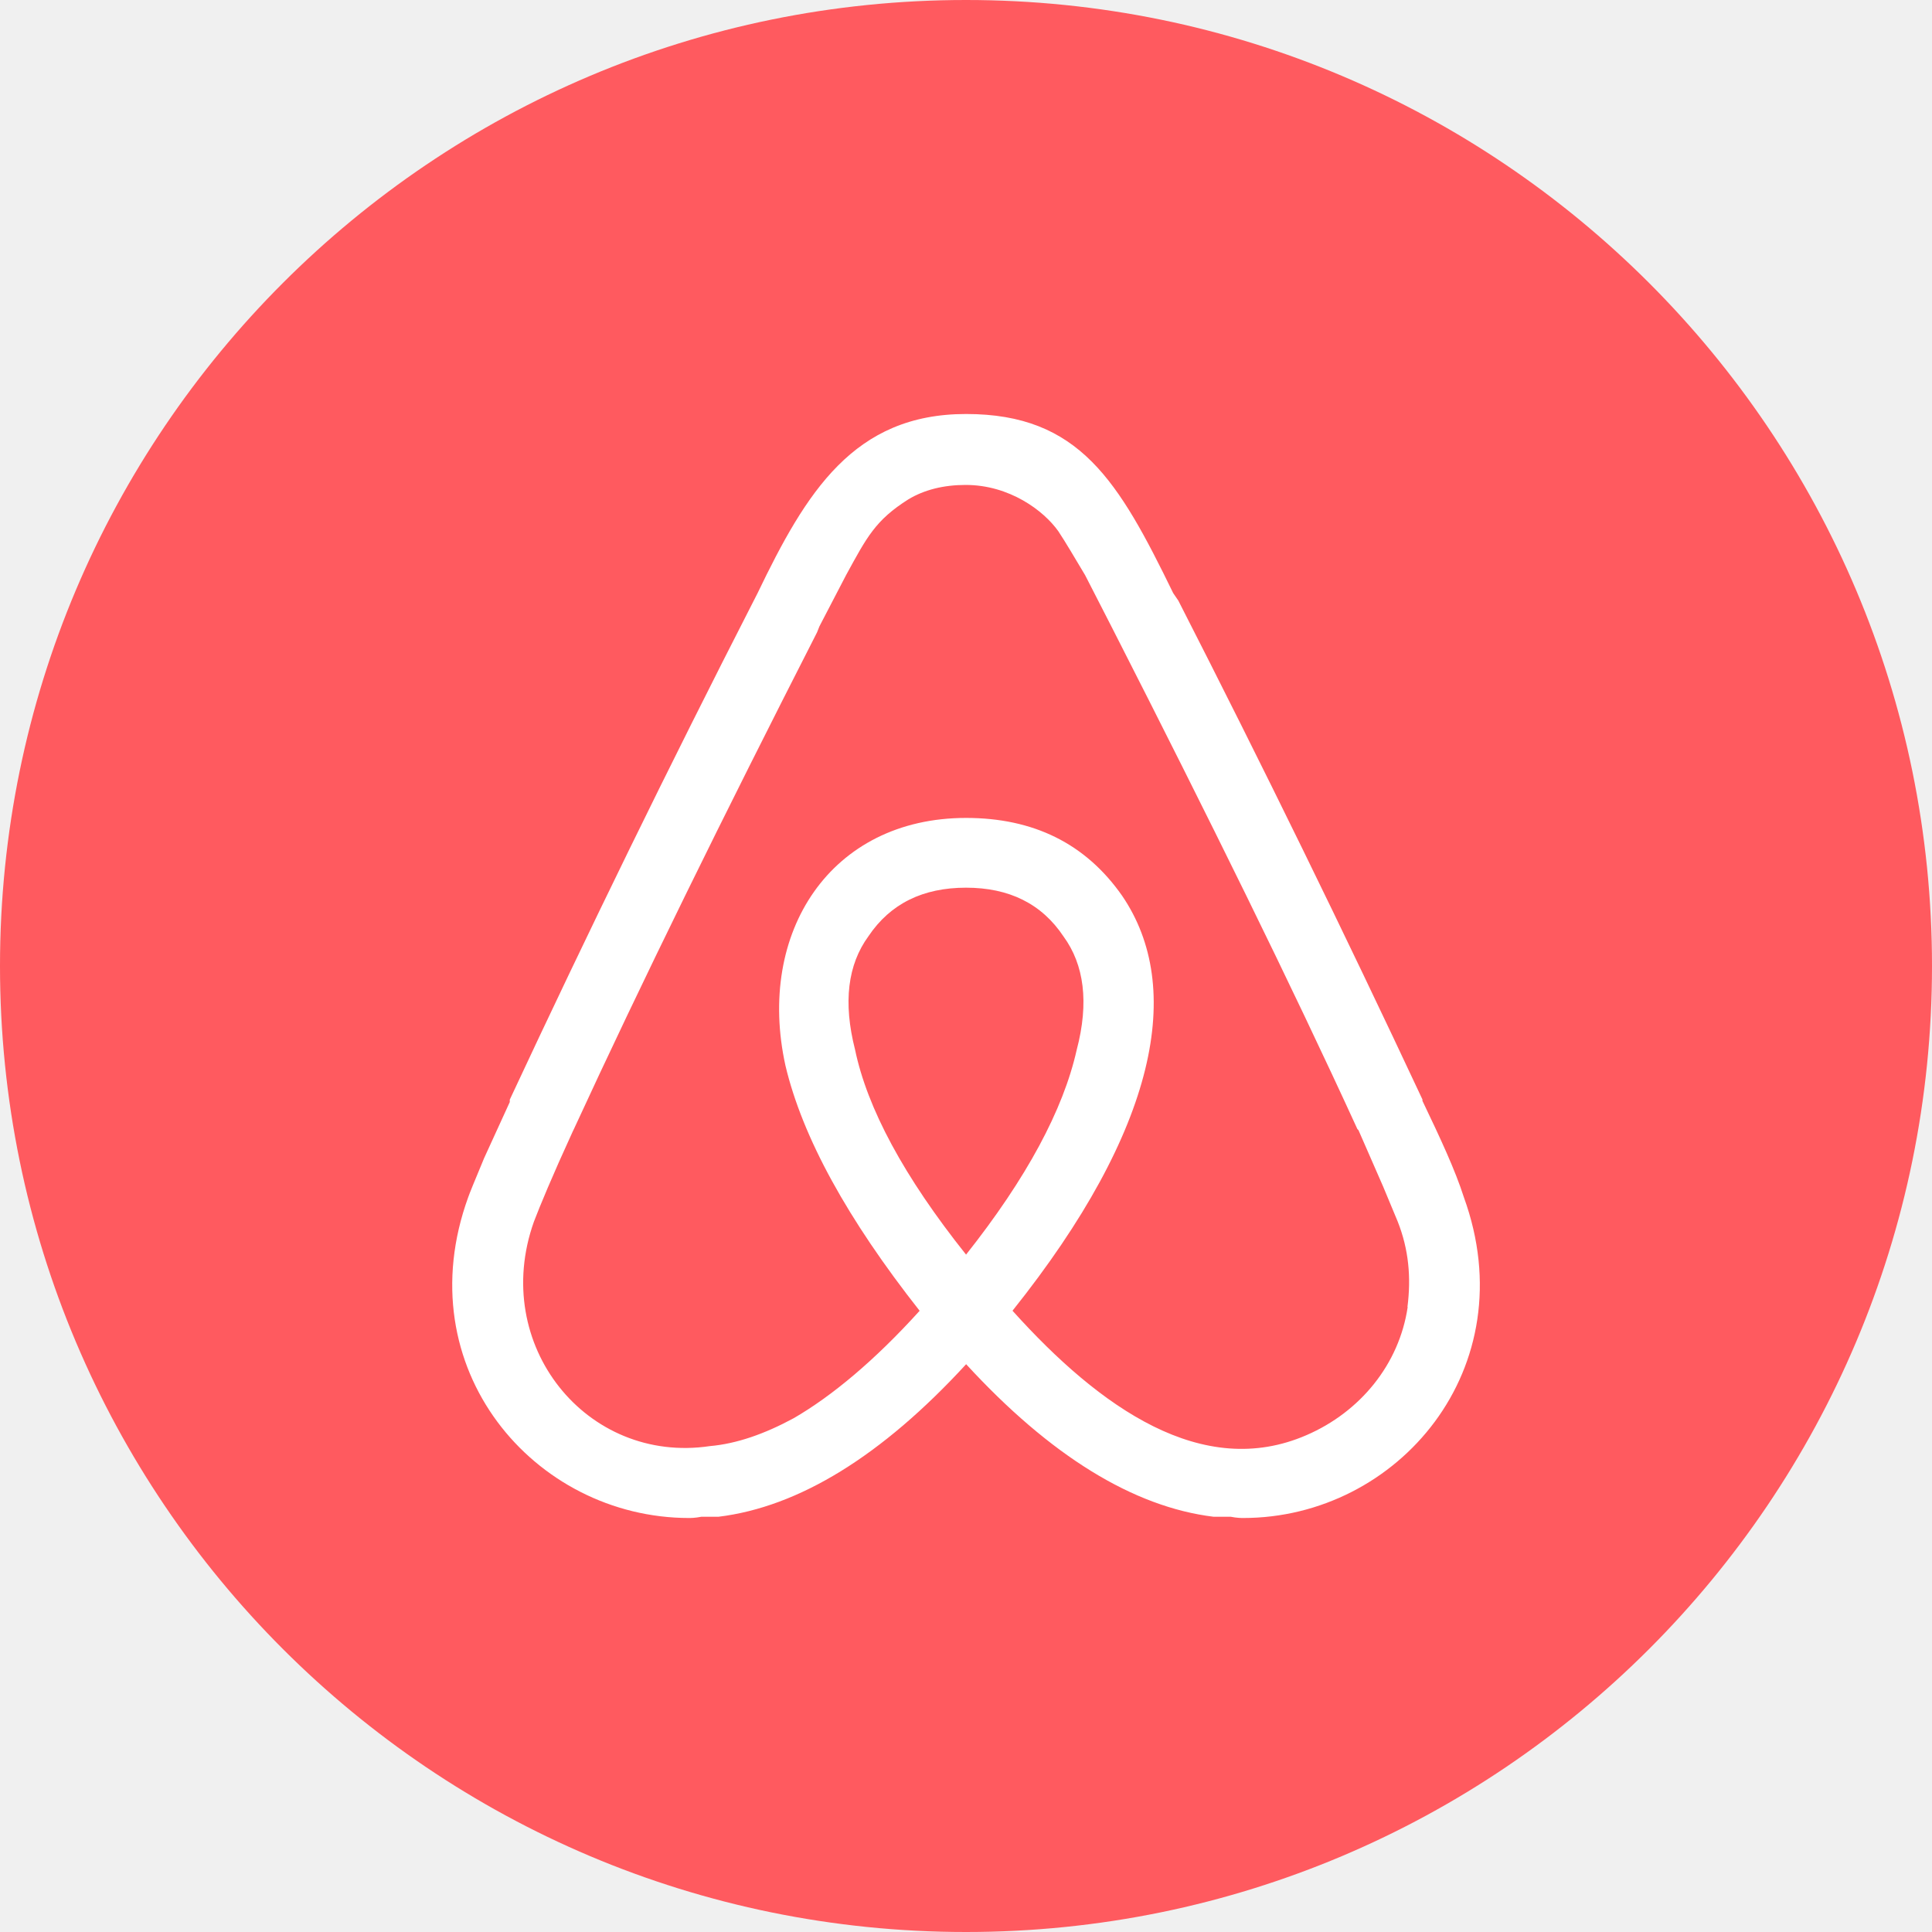
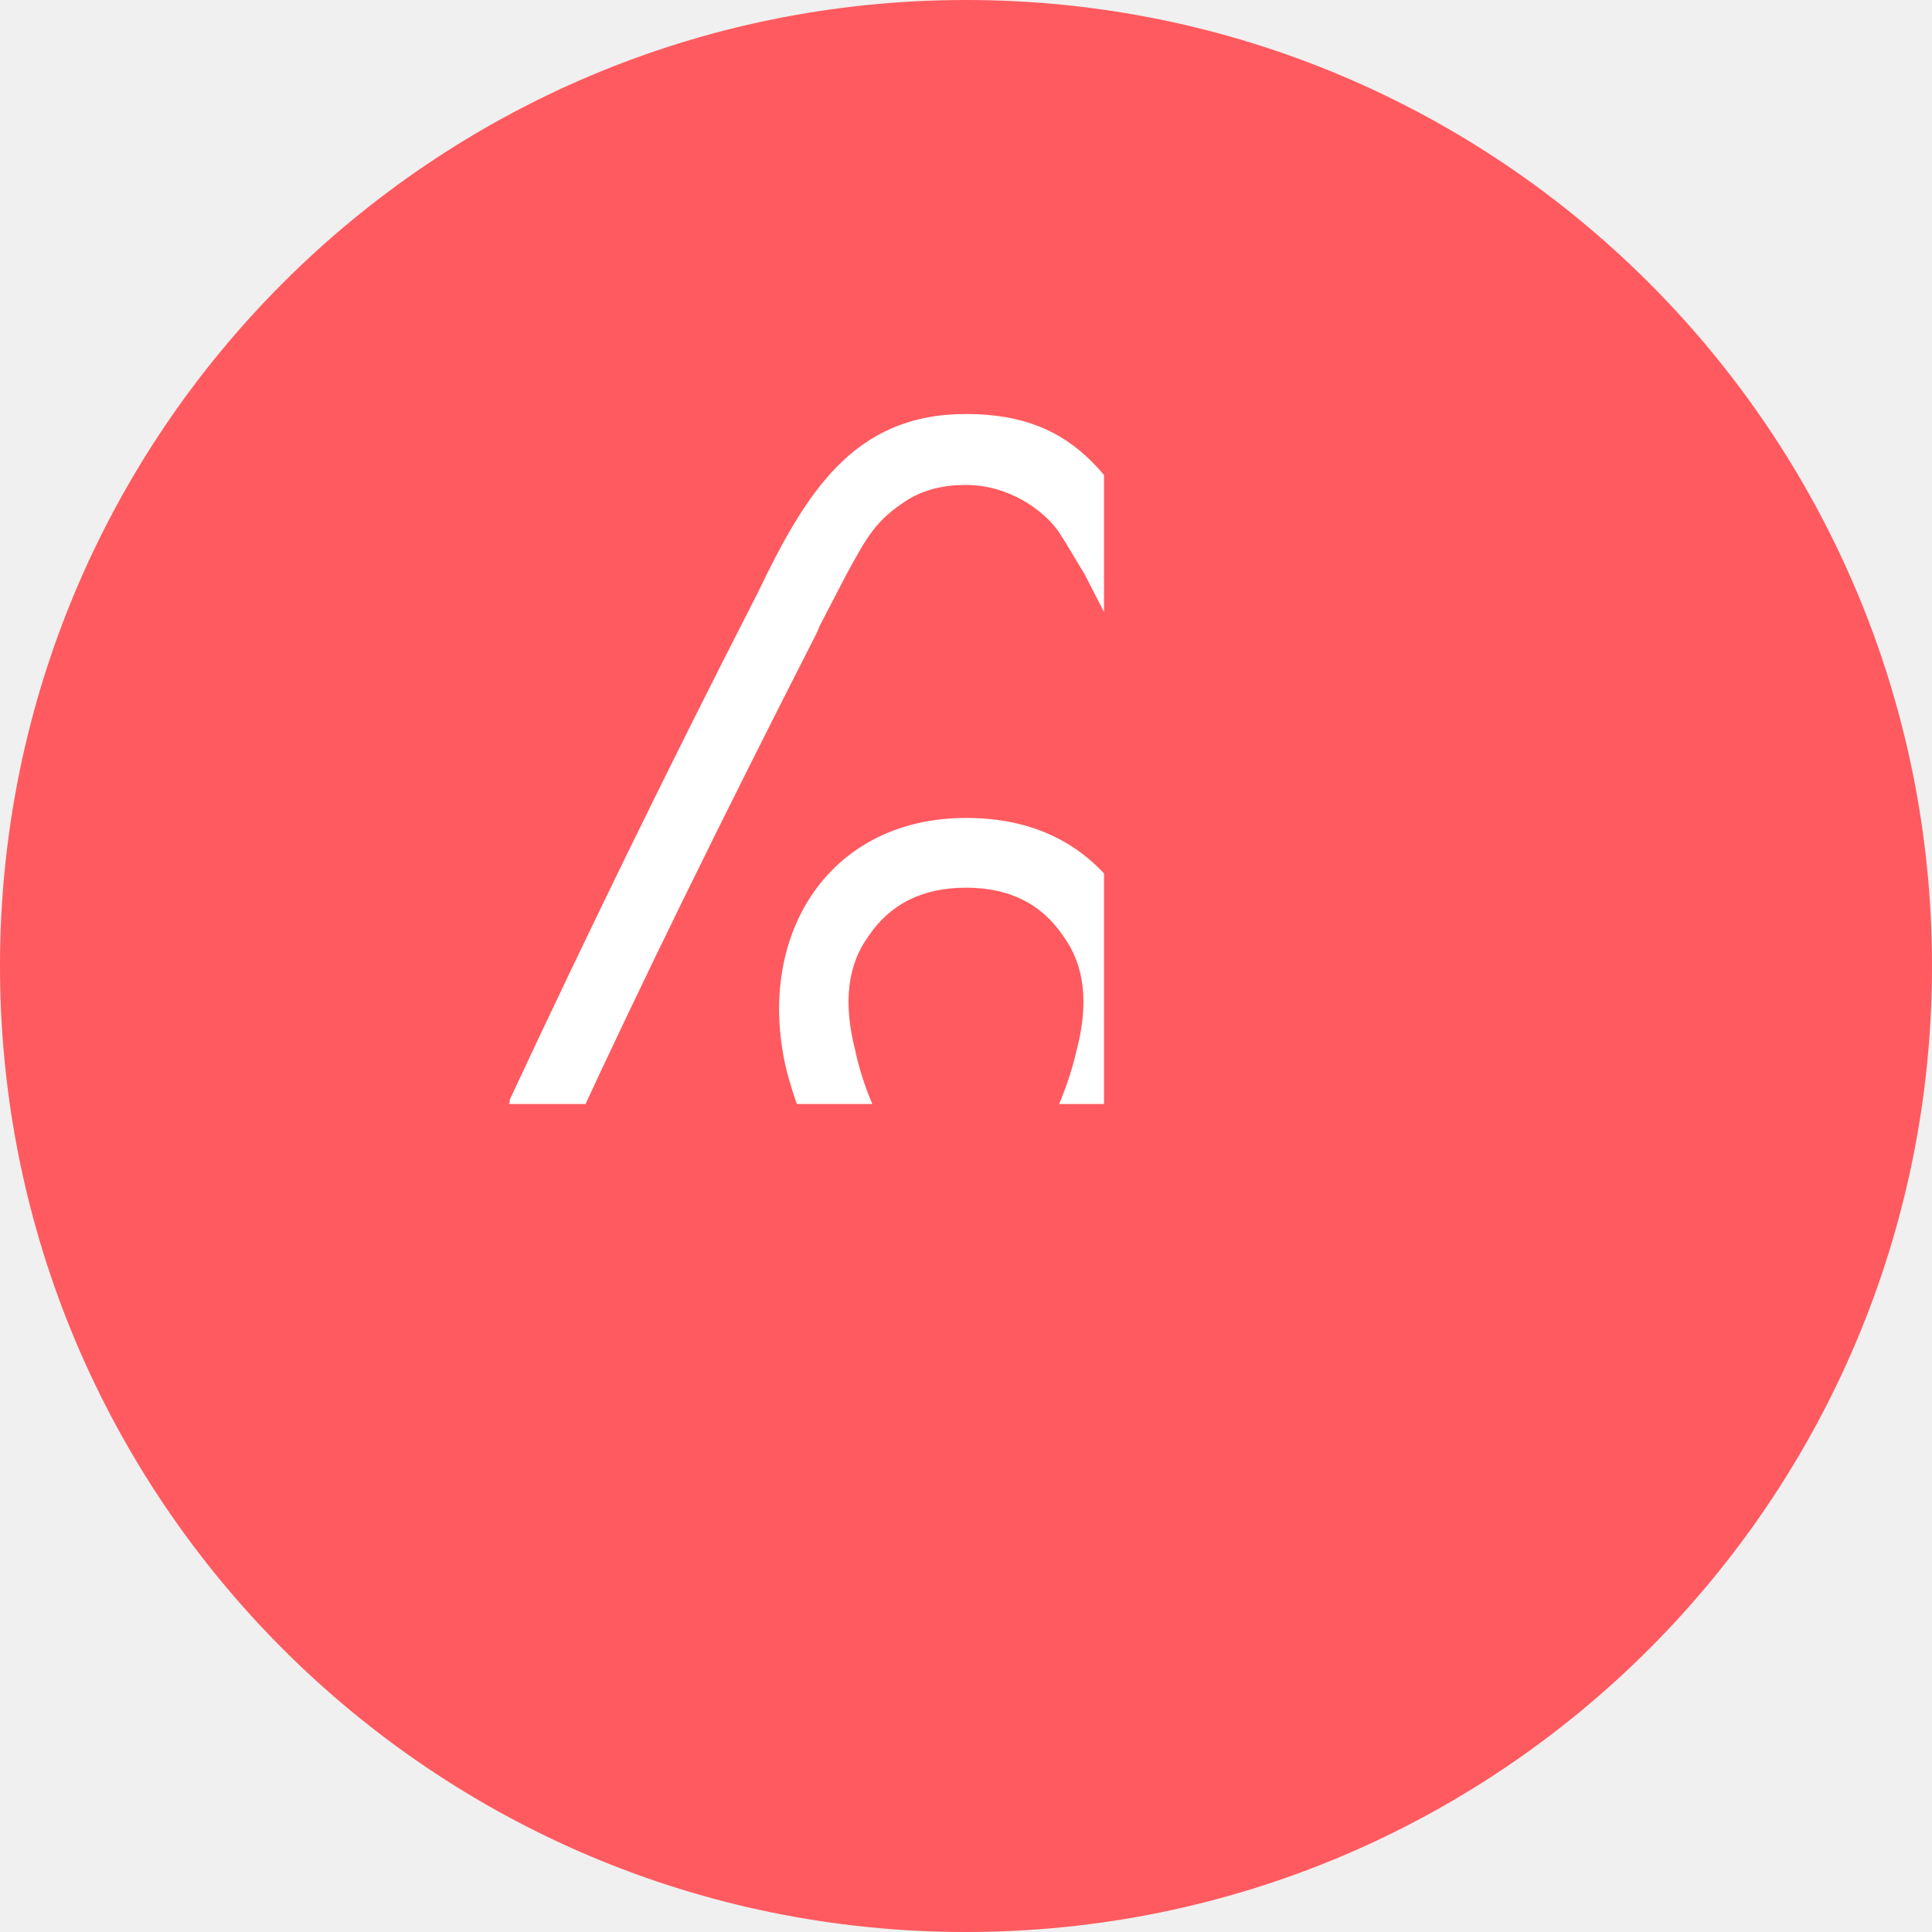
<svg xmlns="http://www.w3.org/2000/svg" width="28" height="28" fill="none">
  <rect width="28" height="28" rx="14" fill="#FF5A5F" />
  <g clip-path="url(#a)">
    <path d="M14.001 18.183c-.902-1.131-1.432-2.122-1.609-2.971-.175-.685-.106-1.232.194-1.643.318-.474.792-.704 1.414-.704.622 0 1.096.23 1.414.708.297.407.372.955.19 1.644-.194.865-.723 1.856-1.608 2.972l.005-.006Zm6.4.76c-.123.831-.689 1.52-1.466 1.856-1.502.653-2.989-.389-4.261-1.803 2.104-2.634 2.493-4.685 1.59-6.012-.53-.76-1.289-1.13-2.263-1.13-1.963 0-3.042 1.66-2.618 3.588.247 1.043.901 2.229 1.945 3.555-.654.723-1.274 1.237-1.822 1.555-.424.23-.83.372-1.218.406-1.786.266-3.186-1.467-2.55-3.253.088-.23.263-.654.563-1.308l.017-.035c.976-2.119 2.161-4.527 3.523-7.197l.035-.088.387-.744c.3-.548.423-.793.9-1.095.231-.14.514-.21.831-.21.636 0 1.132.372 1.344.671.106.16.23.372.388.636l.372.726.054.106c1.36 2.669 2.547 5.072 3.52 7.196l.016.016.356.814.212.509c.162.409.196.815.142 1.239l.004.002Zm.814-1.593c-.124-.389-.337-.847-.6-1.396v-.02a235.28 235.28 0 0 0-3.538-7.23l-.074-.108C16.212 6.974 15.646 6 14.001 6c-1.627 0-2.317 1.13-3.023 2.599l-.054.106a221.31 221.31 0 0 0-3.536 7.232v.035l-.372.813c-.14.336-.212.512-.23.565-.9 2.477.955 4.65 3.201 4.65.018 0 .088 0 .177-.018h.248c1.166-.142 2.37-.883 3.59-2.211 1.218 1.326 2.422 2.069 3.587 2.211h.248c.089.018.16.018.177.018 2.246.002 4.101-2.174 3.201-4.65Z" fill="#fff" />
  </g>
  <defs>
    <clipPath id="a">
-       <path fill="#fff" transform="translate(6 6)" d="M0 0h16v16H0z" />
+       <path fill="#fff" transform="tranmain(6 6)" d="M0 0h16v16H0z" />
    </clipPath>
  </defs>
</svg>
